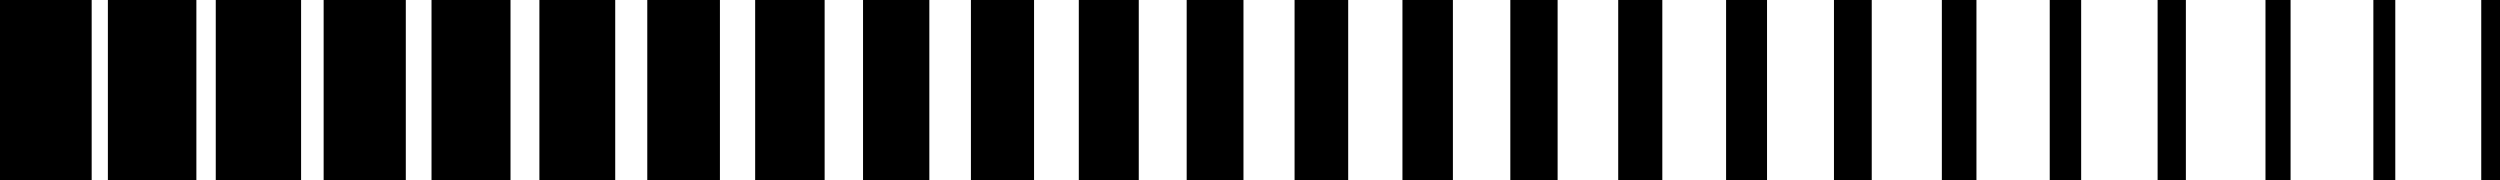
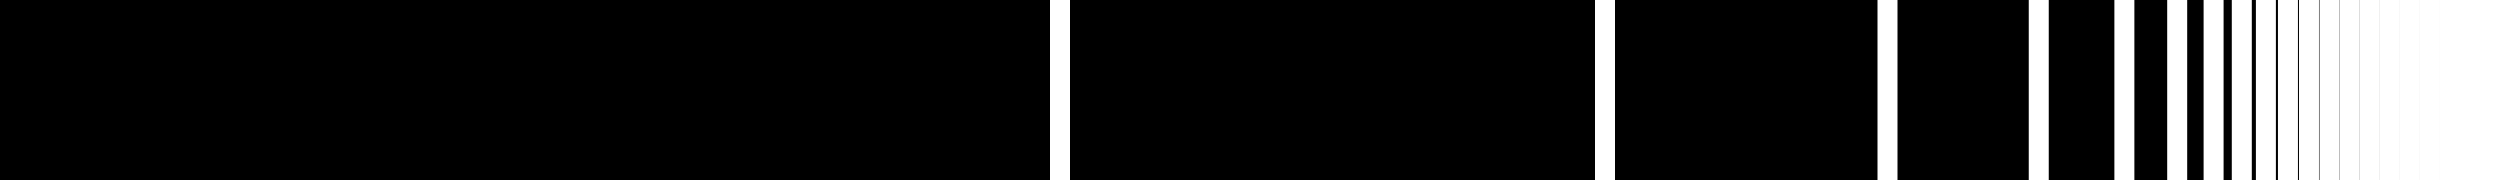
<svg xmlns="http://www.w3.org/2000/svg" viewBox="0 0 250 18" role="presentation" focusable="false" aria-hidden="true" style="color: #000000; overflow: visible;">
  <defs>
    <clipPath id="bar-bounds-0-0-250-18">
      <rect x="0" y="0" width="250" height="18" />
    </clipPath>
  </defs>
  <g clip-path="url(#bar-bounds-0-0-250-18)">
-     <rect x="0" y="0" width="9.167" height="18" rx="0" fill="currentColor" />
-     <rect x="10.788" y="0" width="8.85" height="18" rx="0" fill="currentColor" />
-     <rect x="21.576" y="0" width="8.533" height="18" rx="0" fill="currentColor" />
-     <rect x="32.364" y="0" width="8.216" height="18" rx="0" fill="currentColor" />
-     <rect x="43.152" y="0" width="7.899" height="18" rx="0" fill="currentColor" />
-     <rect x="53.94" y="0" width="7.582" height="18" rx="0" fill="currentColor" />
-     <rect x="64.728" y="0" width="7.264" height="18" rx="0" fill="currentColor" />
-     <rect x="75.516" y="0" width="6.947" height="18" rx="0" fill="currentColor" />
-     <rect x="86.304" y="0" width="6.63" height="18" rx="0" fill="currentColor" />
-     <rect x="97.092" y="0" width="6.313" height="18" rx="0" fill="currentColor" />
-     <rect x="107.88" y="0" width="5.996" height="18" rx="0" fill="currentColor" />
-     <rect x="118.668" y="0" width="5.679" height="18" rx="0" fill="currentColor" />
-     <rect x="129.457" y="0" width="5.362" height="18" rx="0" fill="currentColor" />
-     <rect x="140.245" y="0" width="5.045" height="18" rx="0" fill="currentColor" />
-     <rect x="151.033" y="0" width="4.728" height="18" rx="0" fill="currentColor" />
-     <rect x="161.821" y="0" width="4.411" height="18" rx="0" fill="currentColor" />
-     <rect x="172.609" y="0" width="4.094" height="18" rx="0" fill="currentColor" />
-     <rect x="183.397" y="0" width="3.777" height="18" rx="0" fill="currentColor" />
-     <rect x="194.185" y="0" width="3.46" height="18" rx="0" fill="currentColor" />
-     <rect x="204.973" y="0" width="3.143" height="18" rx="0" fill="currentColor" />
-     <rect x="215.761" y="0" width="2.826" height="18" rx="0" fill="currentColor" />
-     <rect x="226.549" y="0" width="2.509" height="18" rx="0" fill="currentColor" />
-     <rect x="237.337" y="0" width="2.192" height="18" rx="0" fill="currentColor" />
-     <rect x="248.125" y="0" width="1.875" height="18" rx="0" fill="currentColor" />
+     <rect x="0" y="0" width="105" height="18" rx="0" fill="currentColor" />
+     <rect x="107" y="0" width="52.5" height="18" rx="0" fill="currentColor" />
+     <rect x="161.5" y="0" width="26.25" height="18" rx="0" fill="currentColor" />
+     <rect x="189.75" y="0" width="13.125" height="18" rx="0" fill="currentColor" />
+     <rect x="204.875" y="0" width="6.563" height="18" rx="0" fill="currentColor" />
+     <rect x="213.438" y="0" width="3.281" height="18" rx="0" fill="currentColor" />
+     <rect x="218.719" y="0" width="1.641" height="18" rx="0" fill="currentColor" />
+     <rect x="222.359" y="0" width="0.82" height="18" rx="0" fill="currentColor" />
+     <rect x="225.18" y="0" width="0.41" height="18" rx="0" fill="currentColor" />
+     <rect x="227.59" y="0" width="0.205" height="18" rx="0" fill="currentColor" />
+     <rect x="229.795" y="0" width="0.103" height="18" rx="0" fill="currentColor" />
+     <rect x="231.898" y="0" width="0.051" height="18" rx="0" fill="currentColor" />
+     <rect x="233.949" y="0" width="0.026" height="18" rx="0" fill="currentColor" />
+     <rect x="235.974" y="0" width="0.013" height="18" rx="0" fill="currentColor" />
+     <rect x="237.987" y="0" width="0.006" height="18" rx="0" fill="currentColor" />
+     <rect x="239.994" y="0" width="0.003" height="18" rx="0" fill="currentColor" />
+     <rect x="241.997" y="0" width="0.002" height="18" rx="0" fill="currentColor" />
+     <rect x="243.998" y="0" width="0.001" height="18" rx="0" fill="currentColor" />
+     <rect x="245.999" y="0" width="0" height="18" rx="0" fill="currentColor" />
+     <rect x="248" y="0" width="0" height="18" rx="0" fill="currentColor" />
+     <rect x="250" y="0" width="0" height="18" rx="0" fill="currentColor" />
  </g>
</svg>
